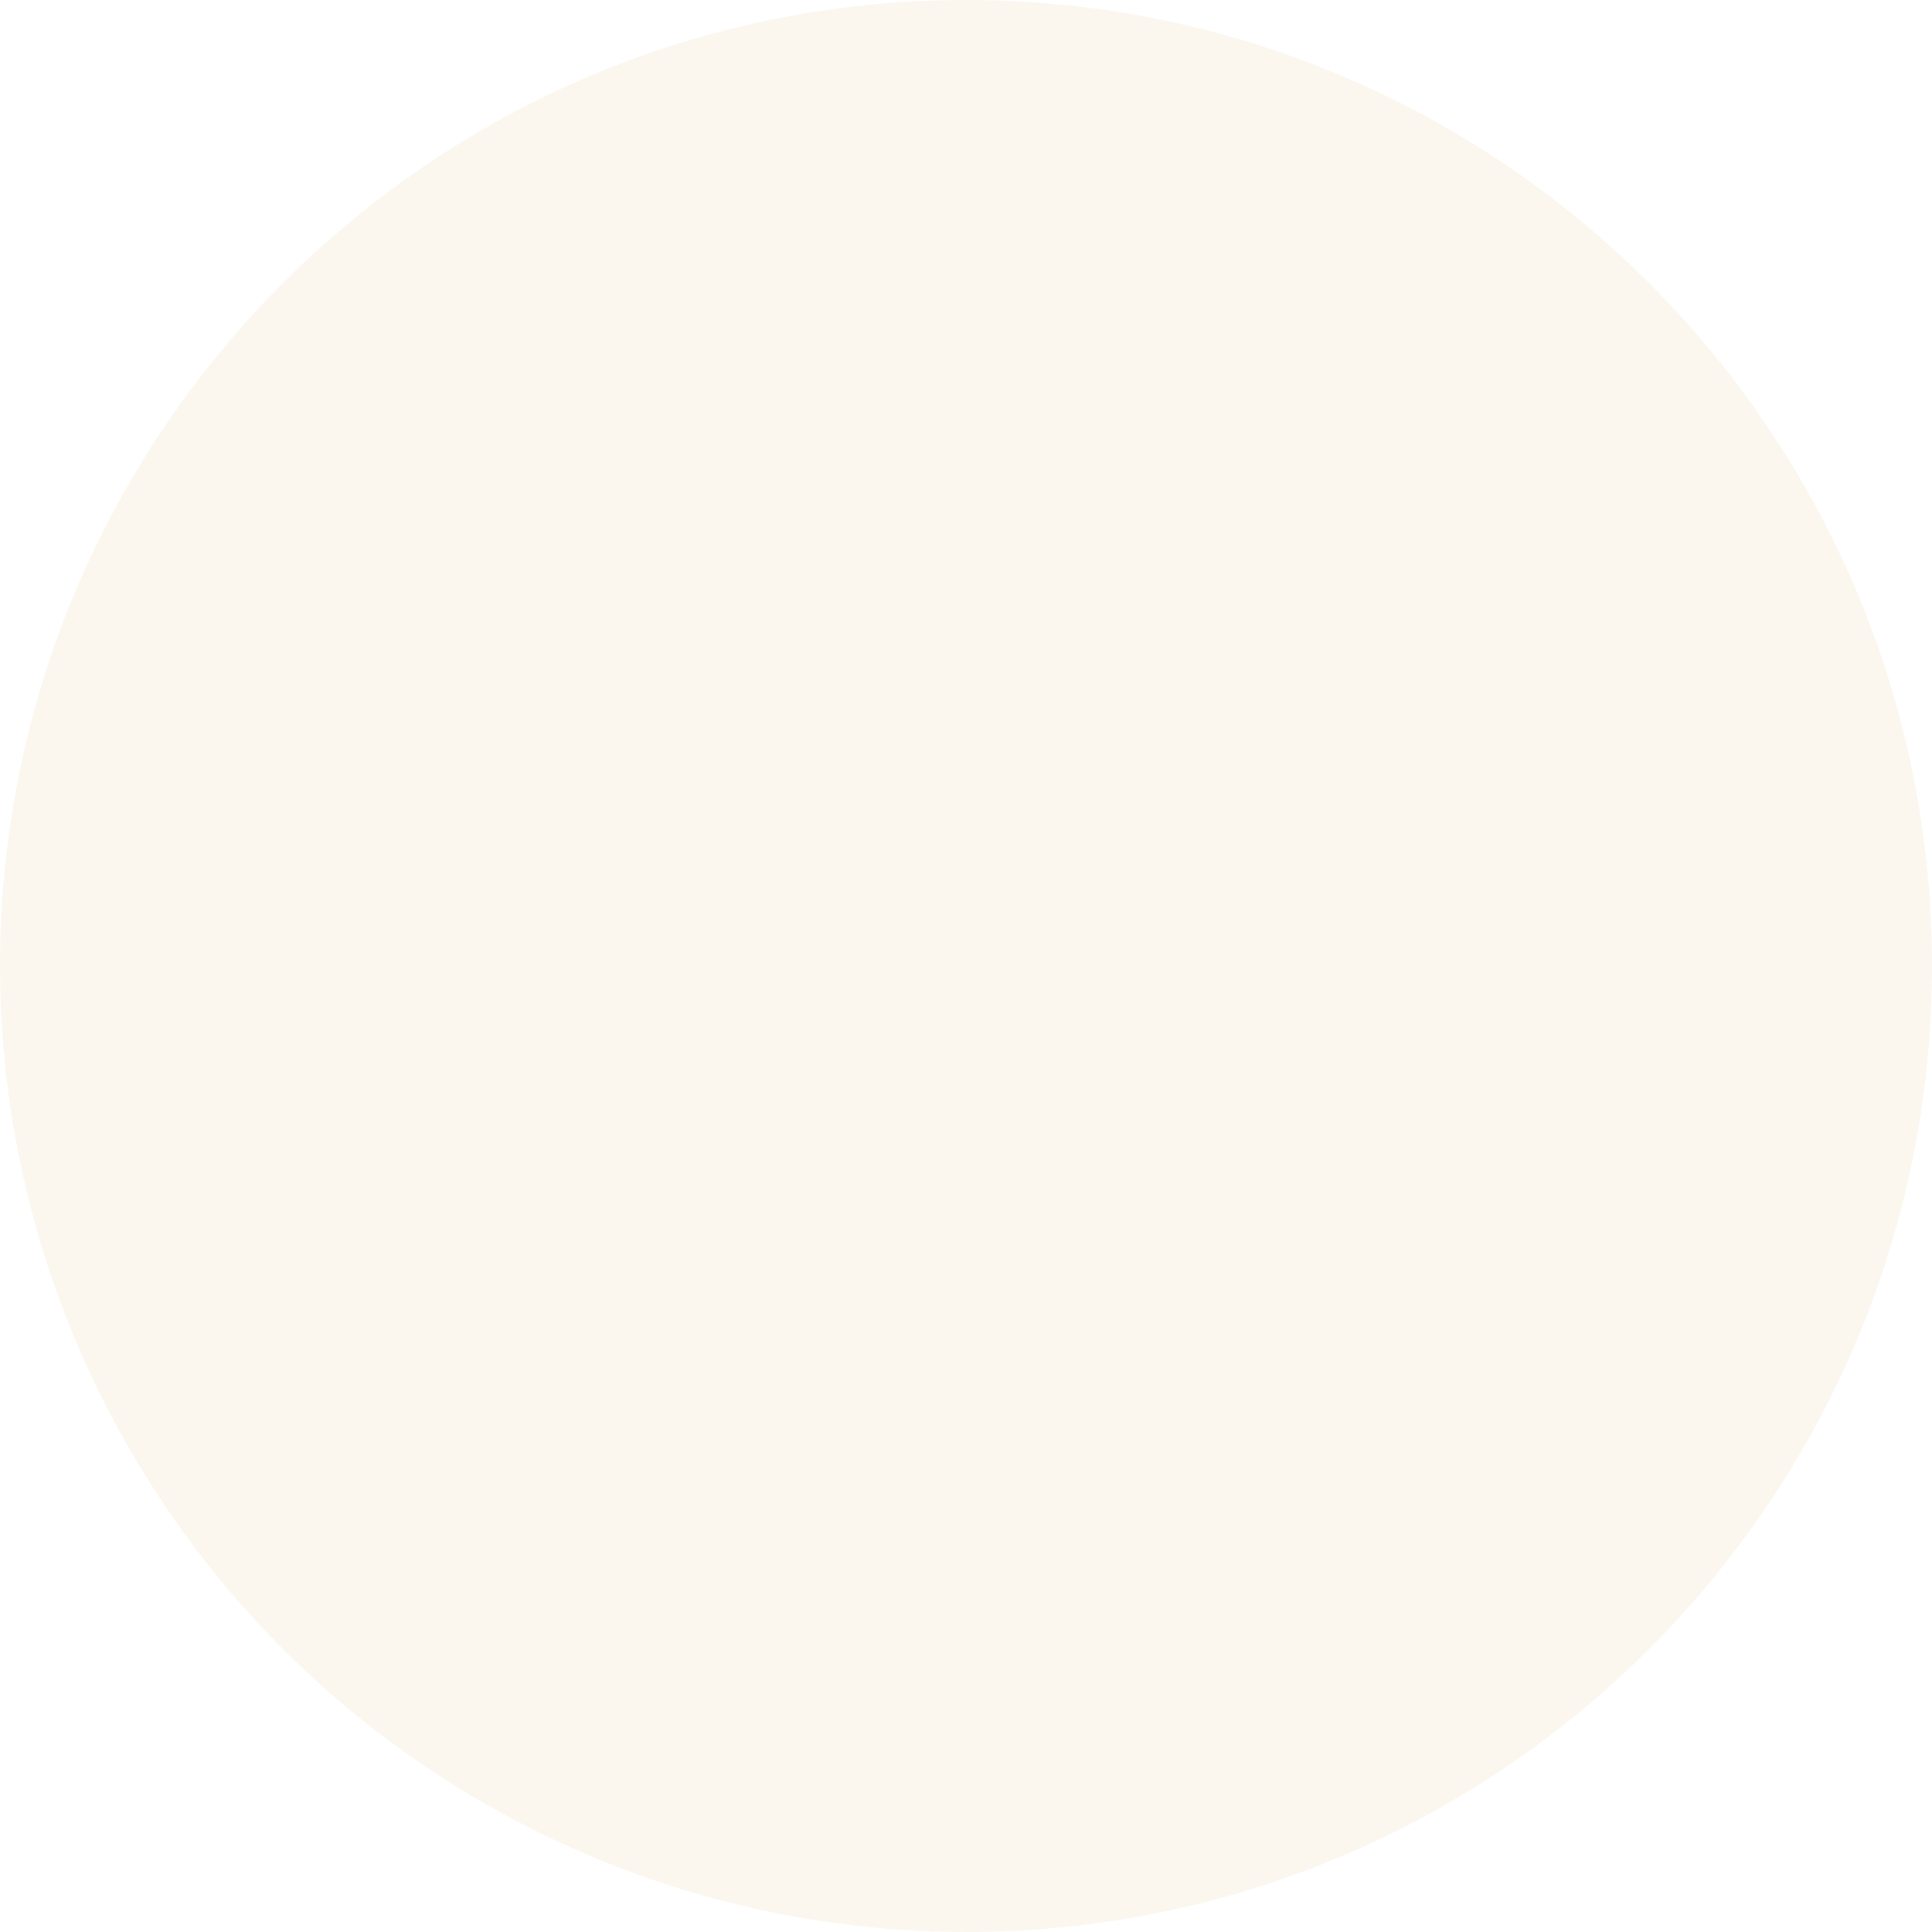
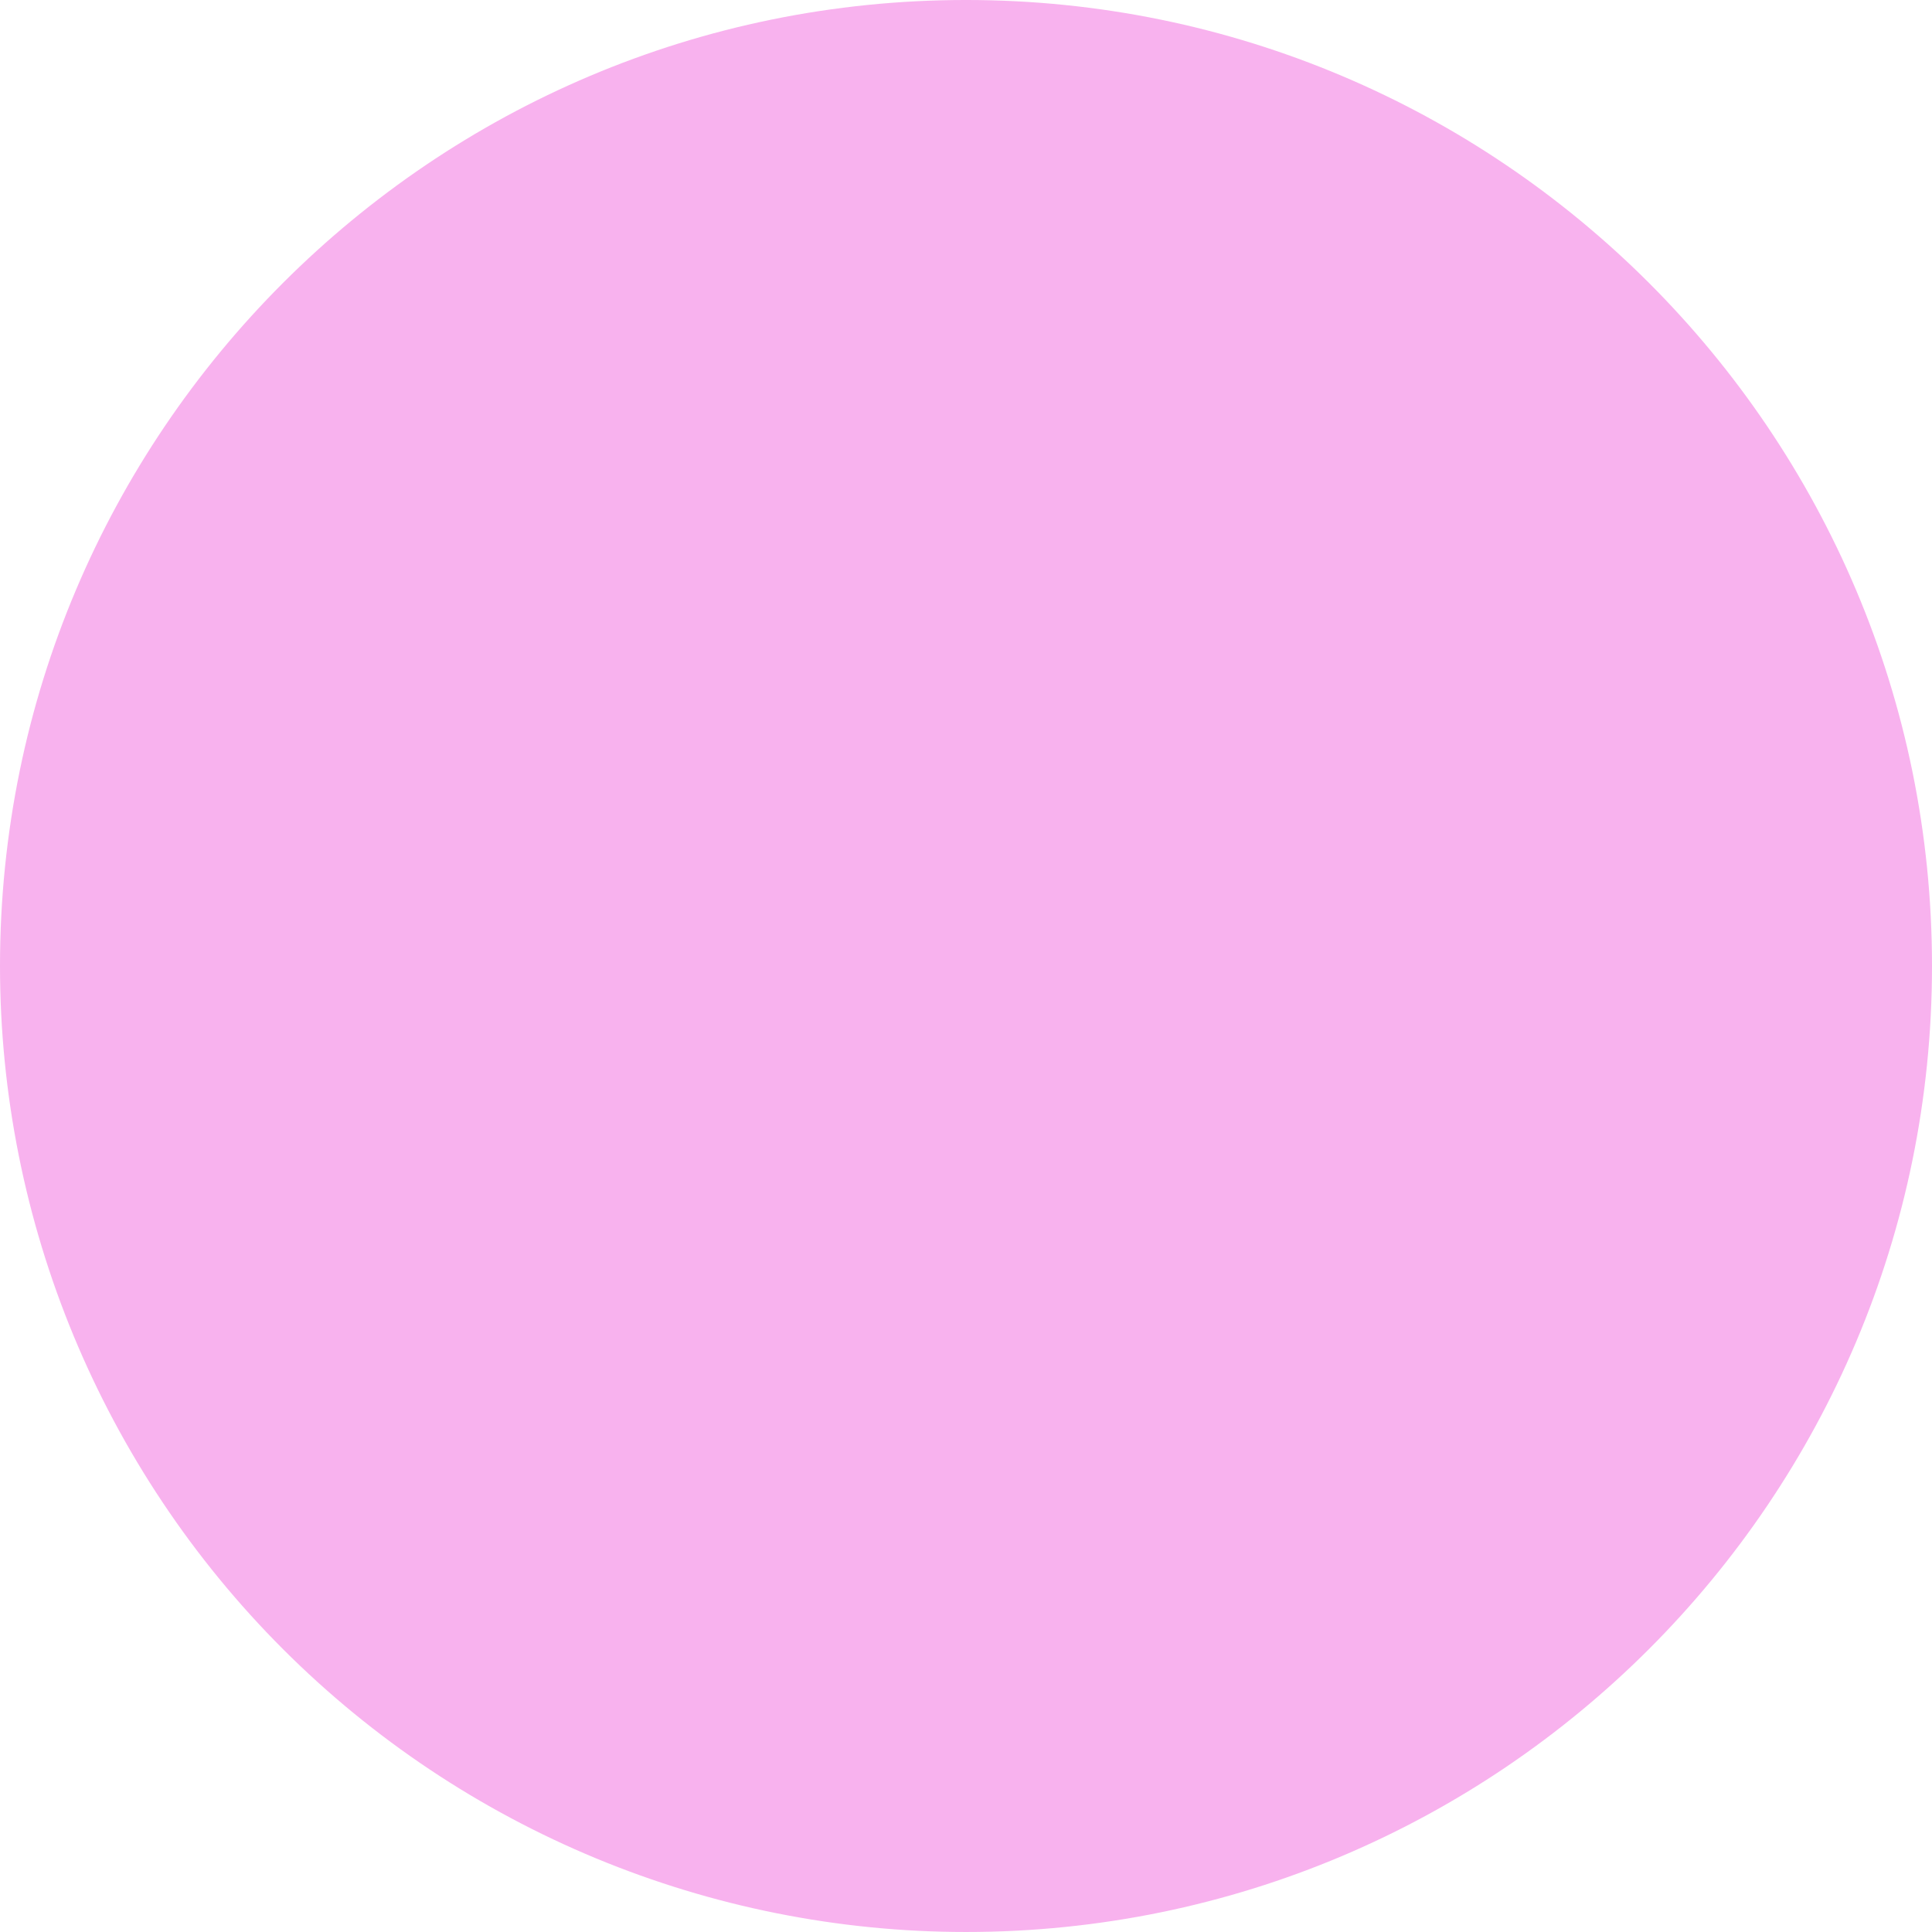
<svg xmlns="http://www.w3.org/2000/svg" style="isolation:isolate" viewBox="310 906.52 5.48 5.48" width="5.48pt" height="5.48pt">
  <defs>
    <clipPath id="_clipPath_gDEznLy3V03m7tfzf8nMwJtjtHuSZ3Xu">
      <rect x="310" y="906.52" width="5.48" height="5.48" />
    </clipPath>
  </defs>
  <g clip-path="url(#_clipPath_gDEznLy3V03m7tfzf8nMwJtjtHuSZ3Xu)">
    <rect x="310" y="906.52" width="5.48" height="5.48" style="fill:rgb(0,0,0)" fill-opacity="0" />
    <g />
    <g />
    <g />
    <g />
    <g />
    <g />
    <g />
    <g />
    <g />
    <g />
    <g />
    <g />
    <g />
    <g />
    <g />
    <g />
    <g />
    <g />
    <g />
    <g />
    <g />
    <g />
    <g />
    <g />
    <g />
    <g />
    <g />
    <g />
    <g />
    <g />
    <g />
    <g />
    <g />
    <g />
    <g />
    <g />
    <g />
    <g />
    <g />
    <g />
    <g />
    <g />
    <g />
    <g />
    <g />
    <g />
    <g />
    <g />
    <g />
    <g />
    <g />
    <g />
    <g />
    <g />
    <g />
    <g />
    <g />
    <g />
    <g />
    <g />
    <g />
    <g />
    <g />
    <g />
    <g />
    <g />
    <g />
    <g />
    <g />
    <g />
    <g />
    <g />
    <g />
    <g />
    <g />
    <g />
    <g />
    <g />
    <g />
    <g />
    <g />
    <g />
    <g />
    <g />
    <g />
    <g />
    <g />
    <g />
    <g />
    <g />
    <g />
    <g />
    <g />
    <g />
    <g />
    <g />
    <g />
    <g />
    <g />
    <g />
    <g />
    <g />
    <g />
    <g />
    <g />
    <g />
    <g />
    <g />
    <g />
    <g />
    <g />
    <g />
    <g />
    <g />
    <g />
    <g />
    <g />
    <g />
    <g />
    <g />
    <g />
    <g />
    <g />
    <g />
    <g />
    <g />
    <g />
    <g />
    <g />
    <g />
    <g />
    <g />
    <g />
    <g />
    <g />
    <g />
    <g />
    <g />
    <g />
    <g />
    <g />
    <g />
    <g />
    <g />
    <g />
    <g />
    <g />
    <g />
    <g />
    <g />
    <g />
    <g />
    <g />
    <g />
    <g />
    <g />
    <g />
    <g />
    <g />
    <g />
    <g />
    <g />
    <g />
    <g />
    <g />
    <g />
    <g />
    <g />
    <g />
    <g />
    <g />
    <g />
    <g />
    <g />
    <g />
    <g />
    <g />
    <g />
    <g />
    <g />
    <g />
    <g />
    <g />
    <g />
    <g />
    <g />
    <g />
    <g />
    <g />
    <g />
-     <path d=" M 315.48 909.26 C 315.48 910.773 314.253 912 312.74 912 C 312.013 912 311.316 911.711 310.803 911.198 C 310.289 910.684 310 909.987 310 909.26 C 310 907.747 311.227 906.52 312.74 906.52 C 314.253 906.52 315.48 907.747 315.48 909.26 L 315.48 909.26 Z " fill="rgb(251,247,239)" />
+     <path d=" M 315.48 909.26 C 315.48 910.773 314.253 912 312.74 912 C 312.013 912 311.316 911.711 310.803 911.198 C 310.289 910.684 310 909.987 310 909.26 C 310 907.747 311.227 906.52 312.74 906.52 C 314.253 906.52 315.48 907.747 315.48 909.26 L 315.48 909.26 Z " fill="#F8B2EE" />
  </g>
</svg>
